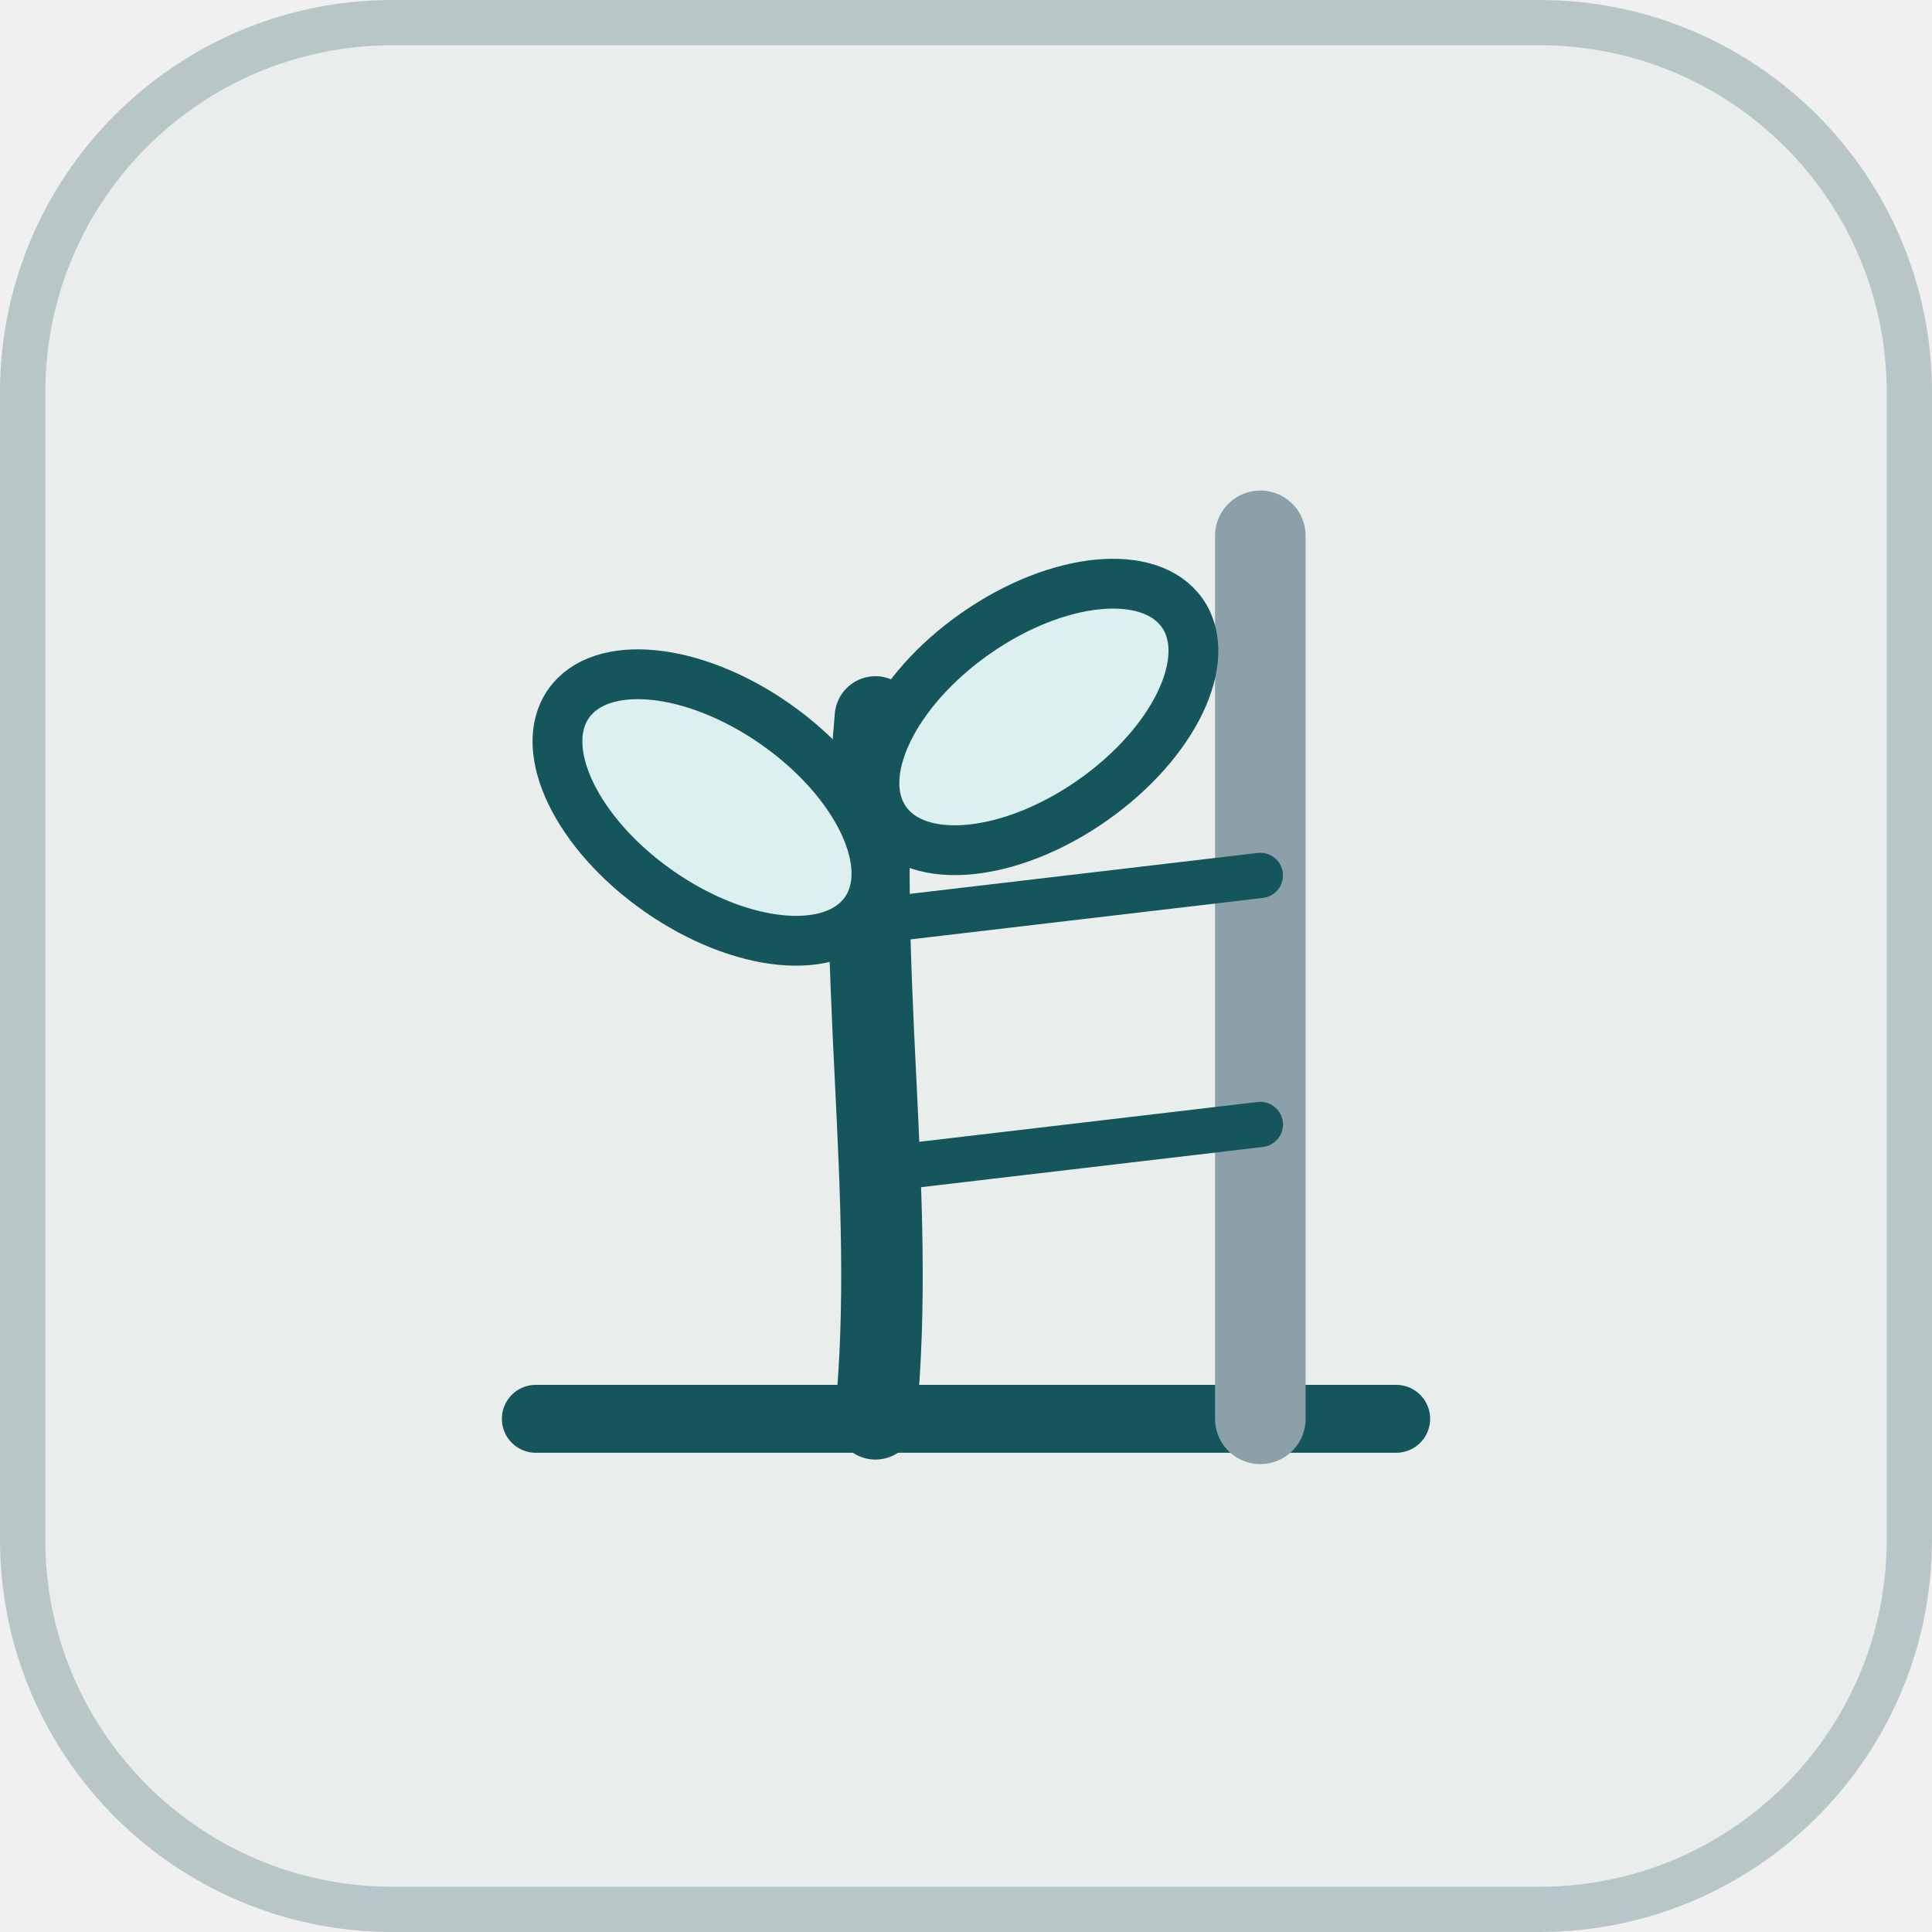
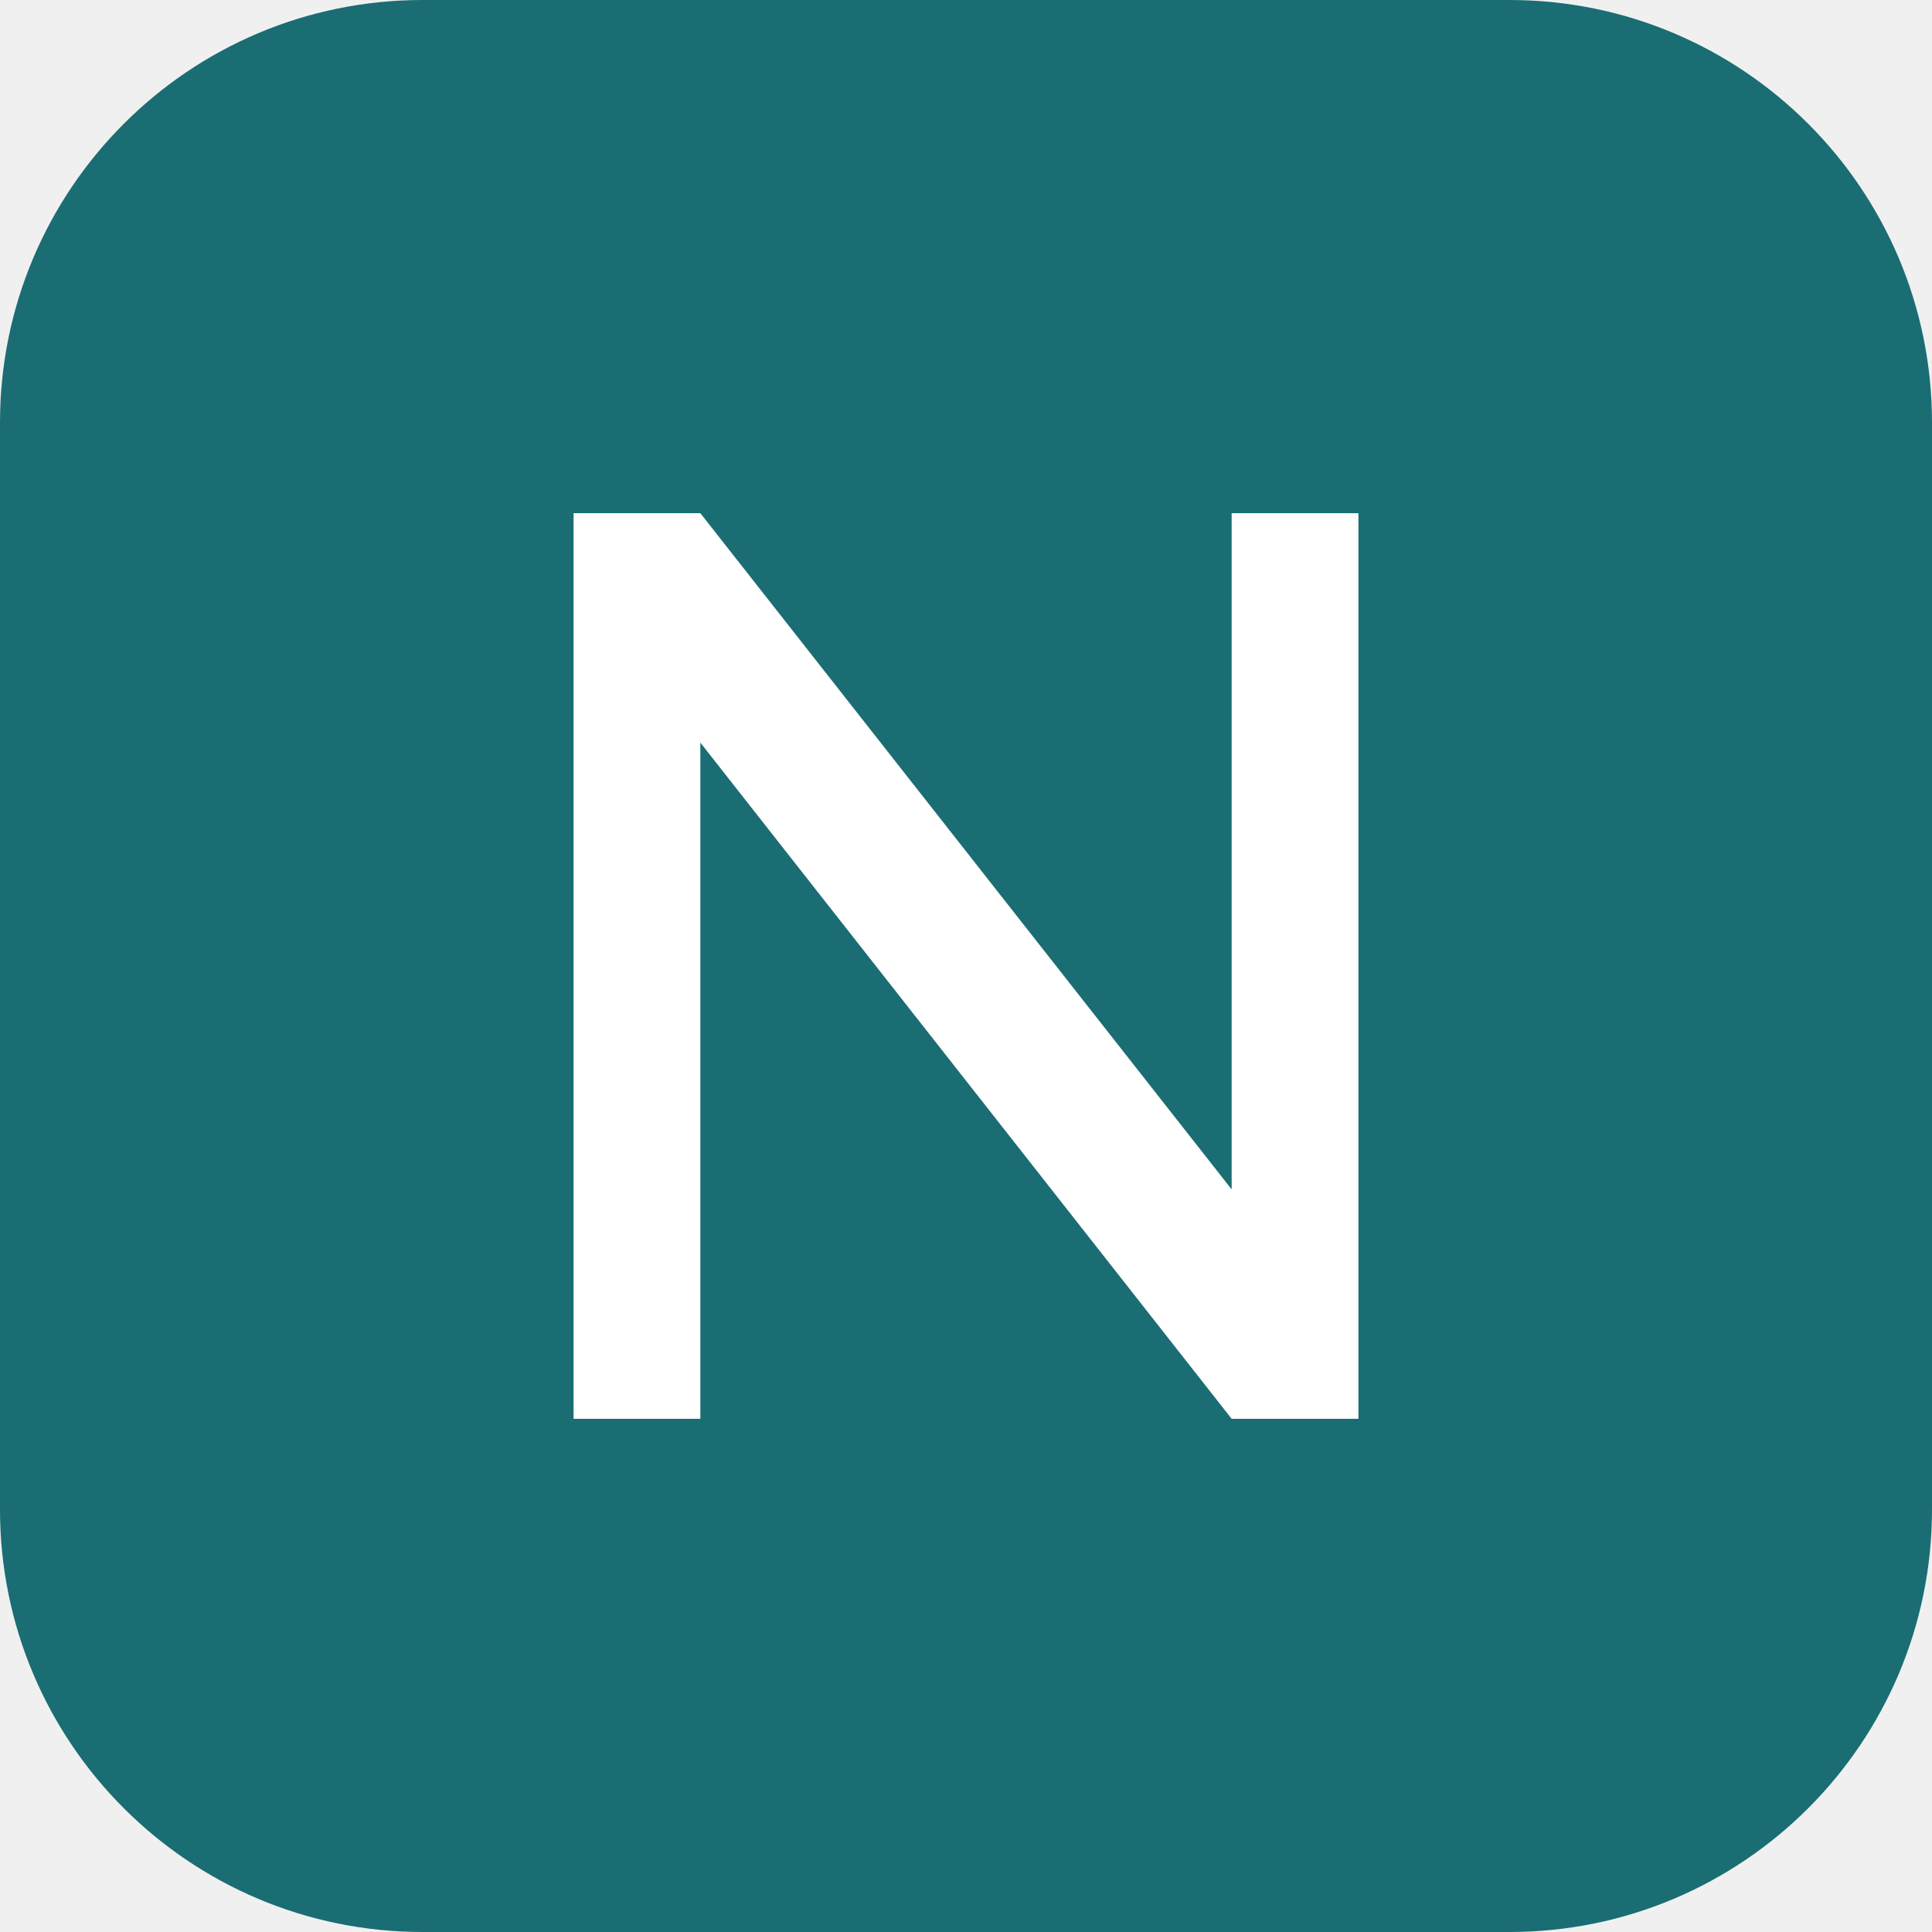
- <svg xmlns="http://www.w3.org/2000/svg" viewBox="0 0 128 128">
-   <rect width="128" height="128" rx="26" fill="#E9EEED" />
-   <rect x="1.5" y="1.5" width="125" height="125" rx="24.5" fill="none" stroke="#B9C6C8" stroke-width="3" />
-   <g transform="translate(16 16) scale(1.5)" fill="none" stroke-linecap="round">
-     <path d="M13 52H51" stroke="#14565B" stroke-width="3" />
-     <path d="M45 52V13" stroke="#8CA0AA" stroke-width="4" />
-     <path d="M28 52C29 42 27 32 28 21" stroke="#14565B" stroke-width="3.6" />
-     <path d="M28 41L45 39M28 30L45 28" stroke="#14565B" stroke-width="2" />
-     <ellipse cx="35" cy="21" rx="8" ry="4.5" transform="rotate(-35 35 21)" fill="#DCF0F0" stroke="#14565B" stroke-width="2.2" />
-     <ellipse cx="21" cy="25" rx="8" ry="4.5" transform="rotate(35 21 25)" fill="#DCF0F0" stroke="#14565B" stroke-width="2.2" />
-   </g>
+ <svg xmlns="http://www.w3.org/2000/svg" viewBox="0 0 64 64">
+   <rect width="64" height="64" rx="14" fill="#1A6D73" />
+   <path d="M19 47V17h4.2l17.6 22.4V17H45v30h-4.2L23.2 24.6V47z" fill="#fff" />
</svg>
